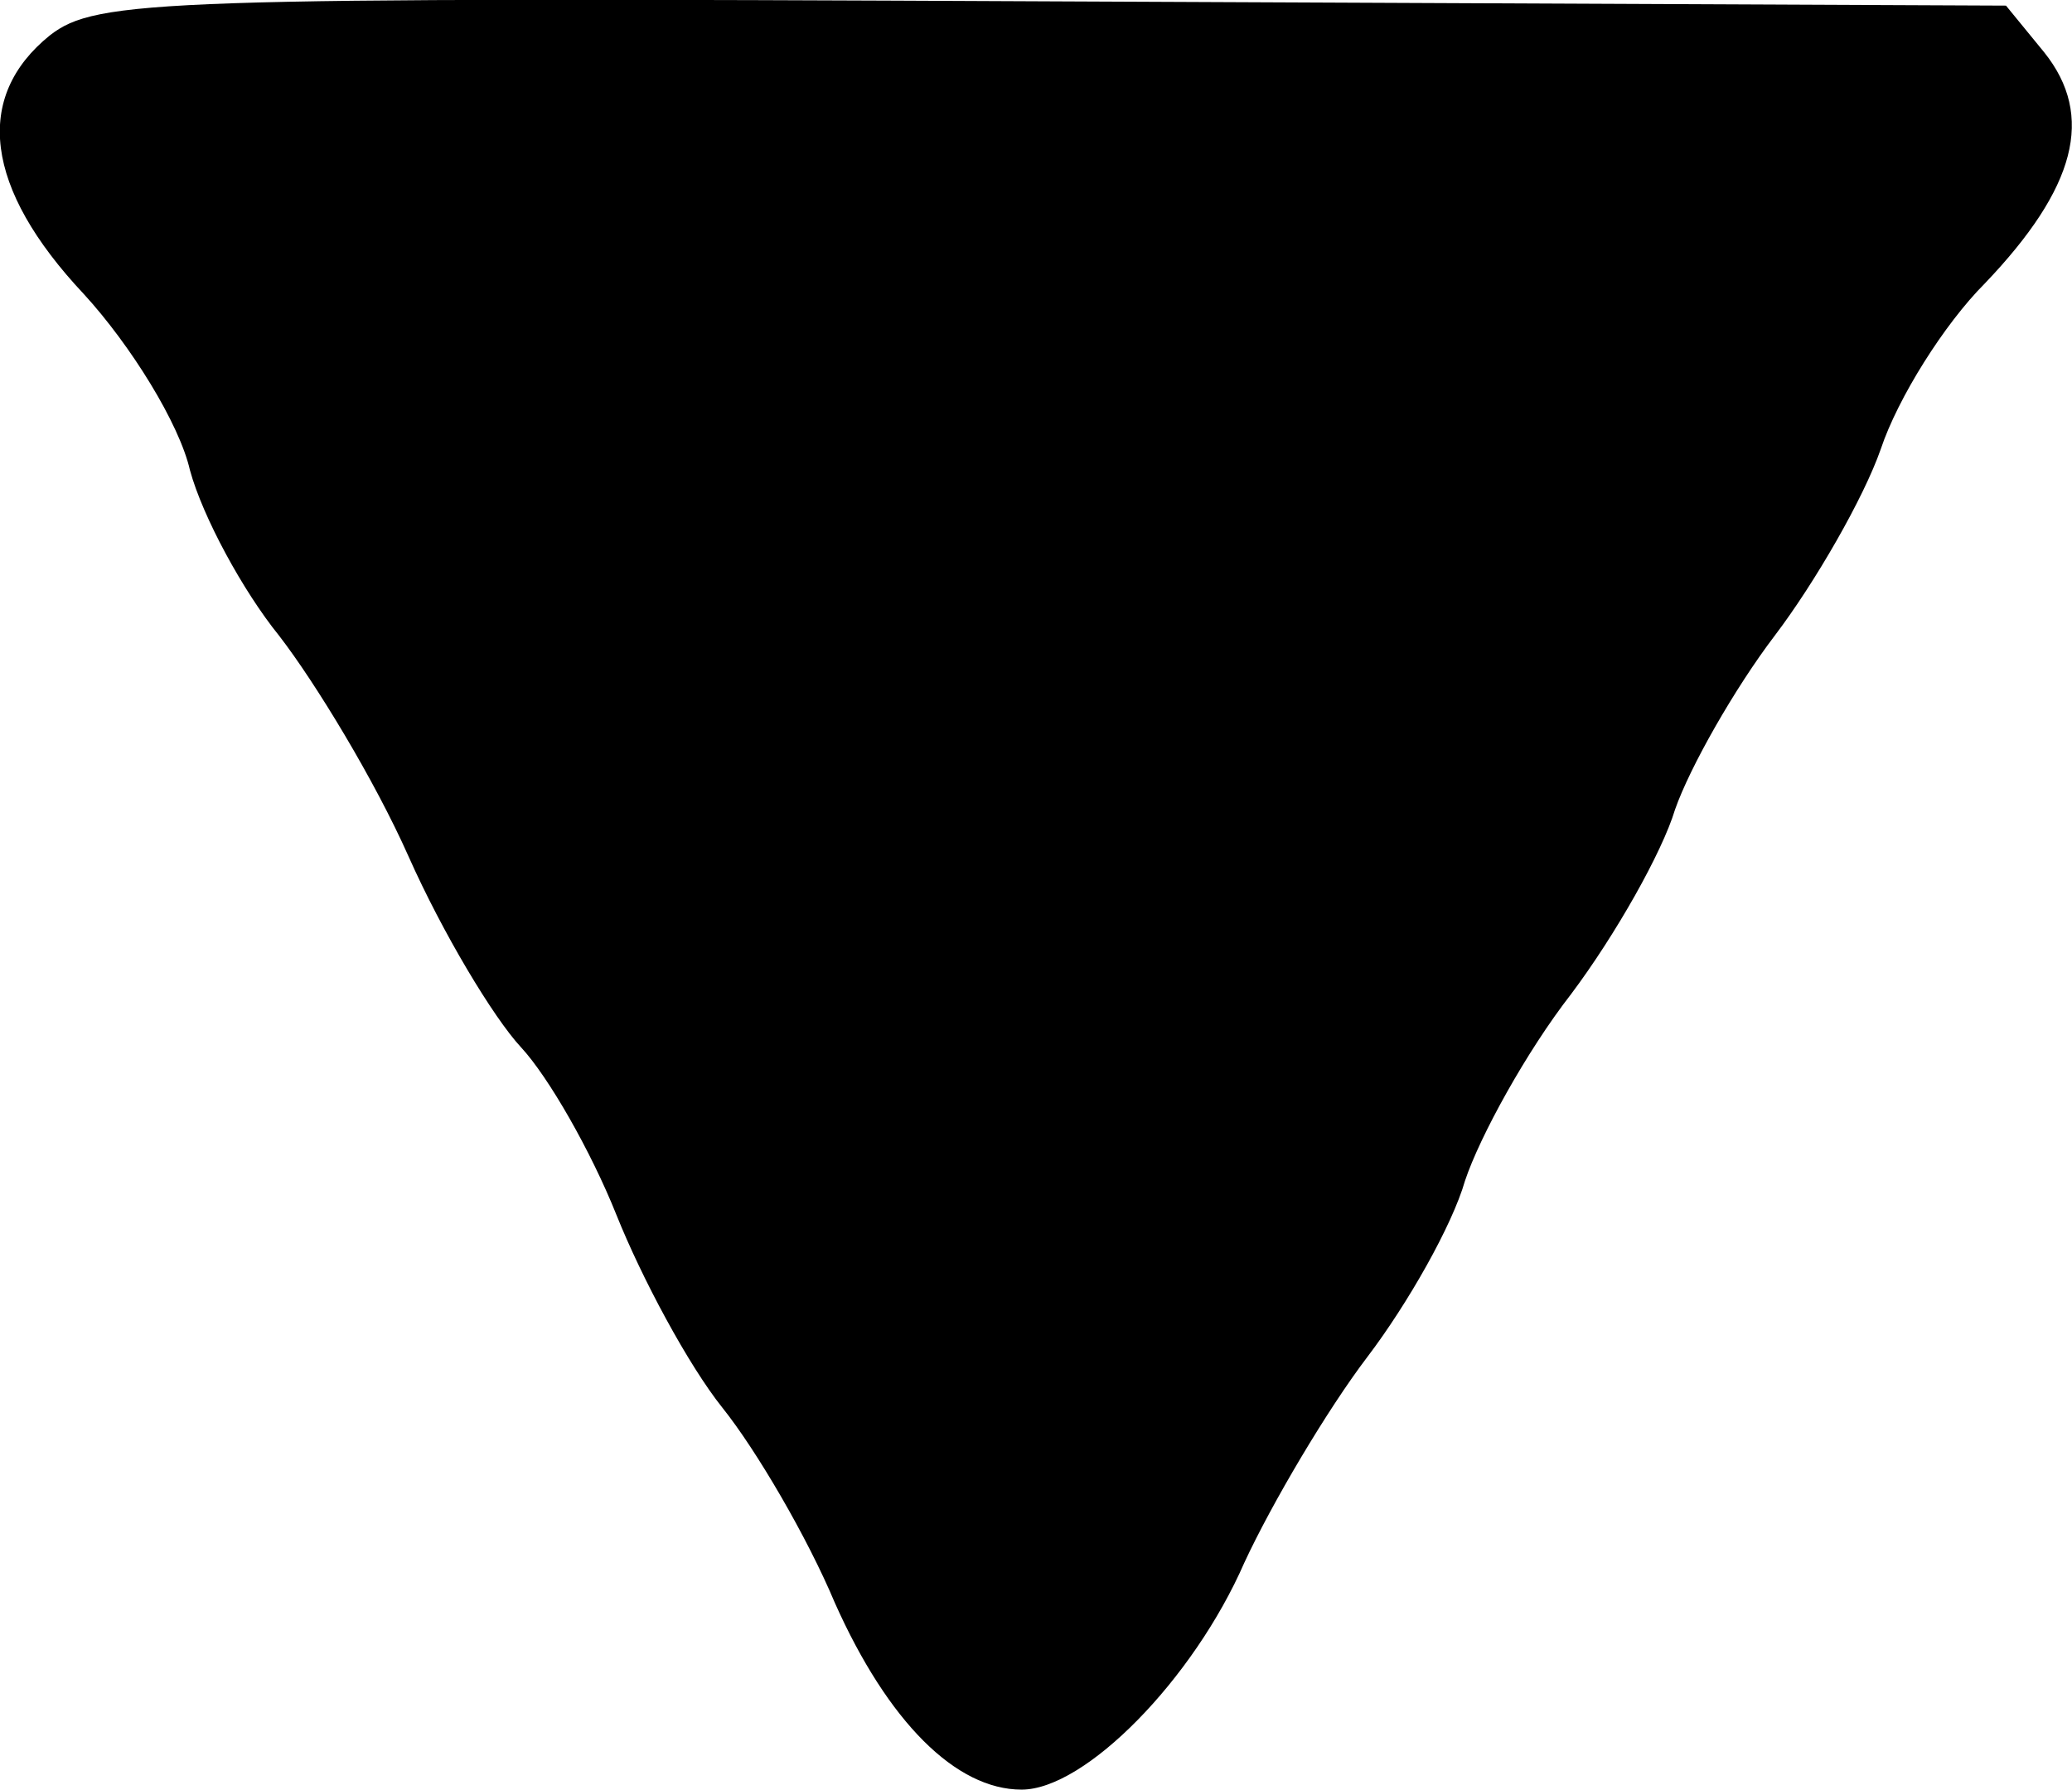
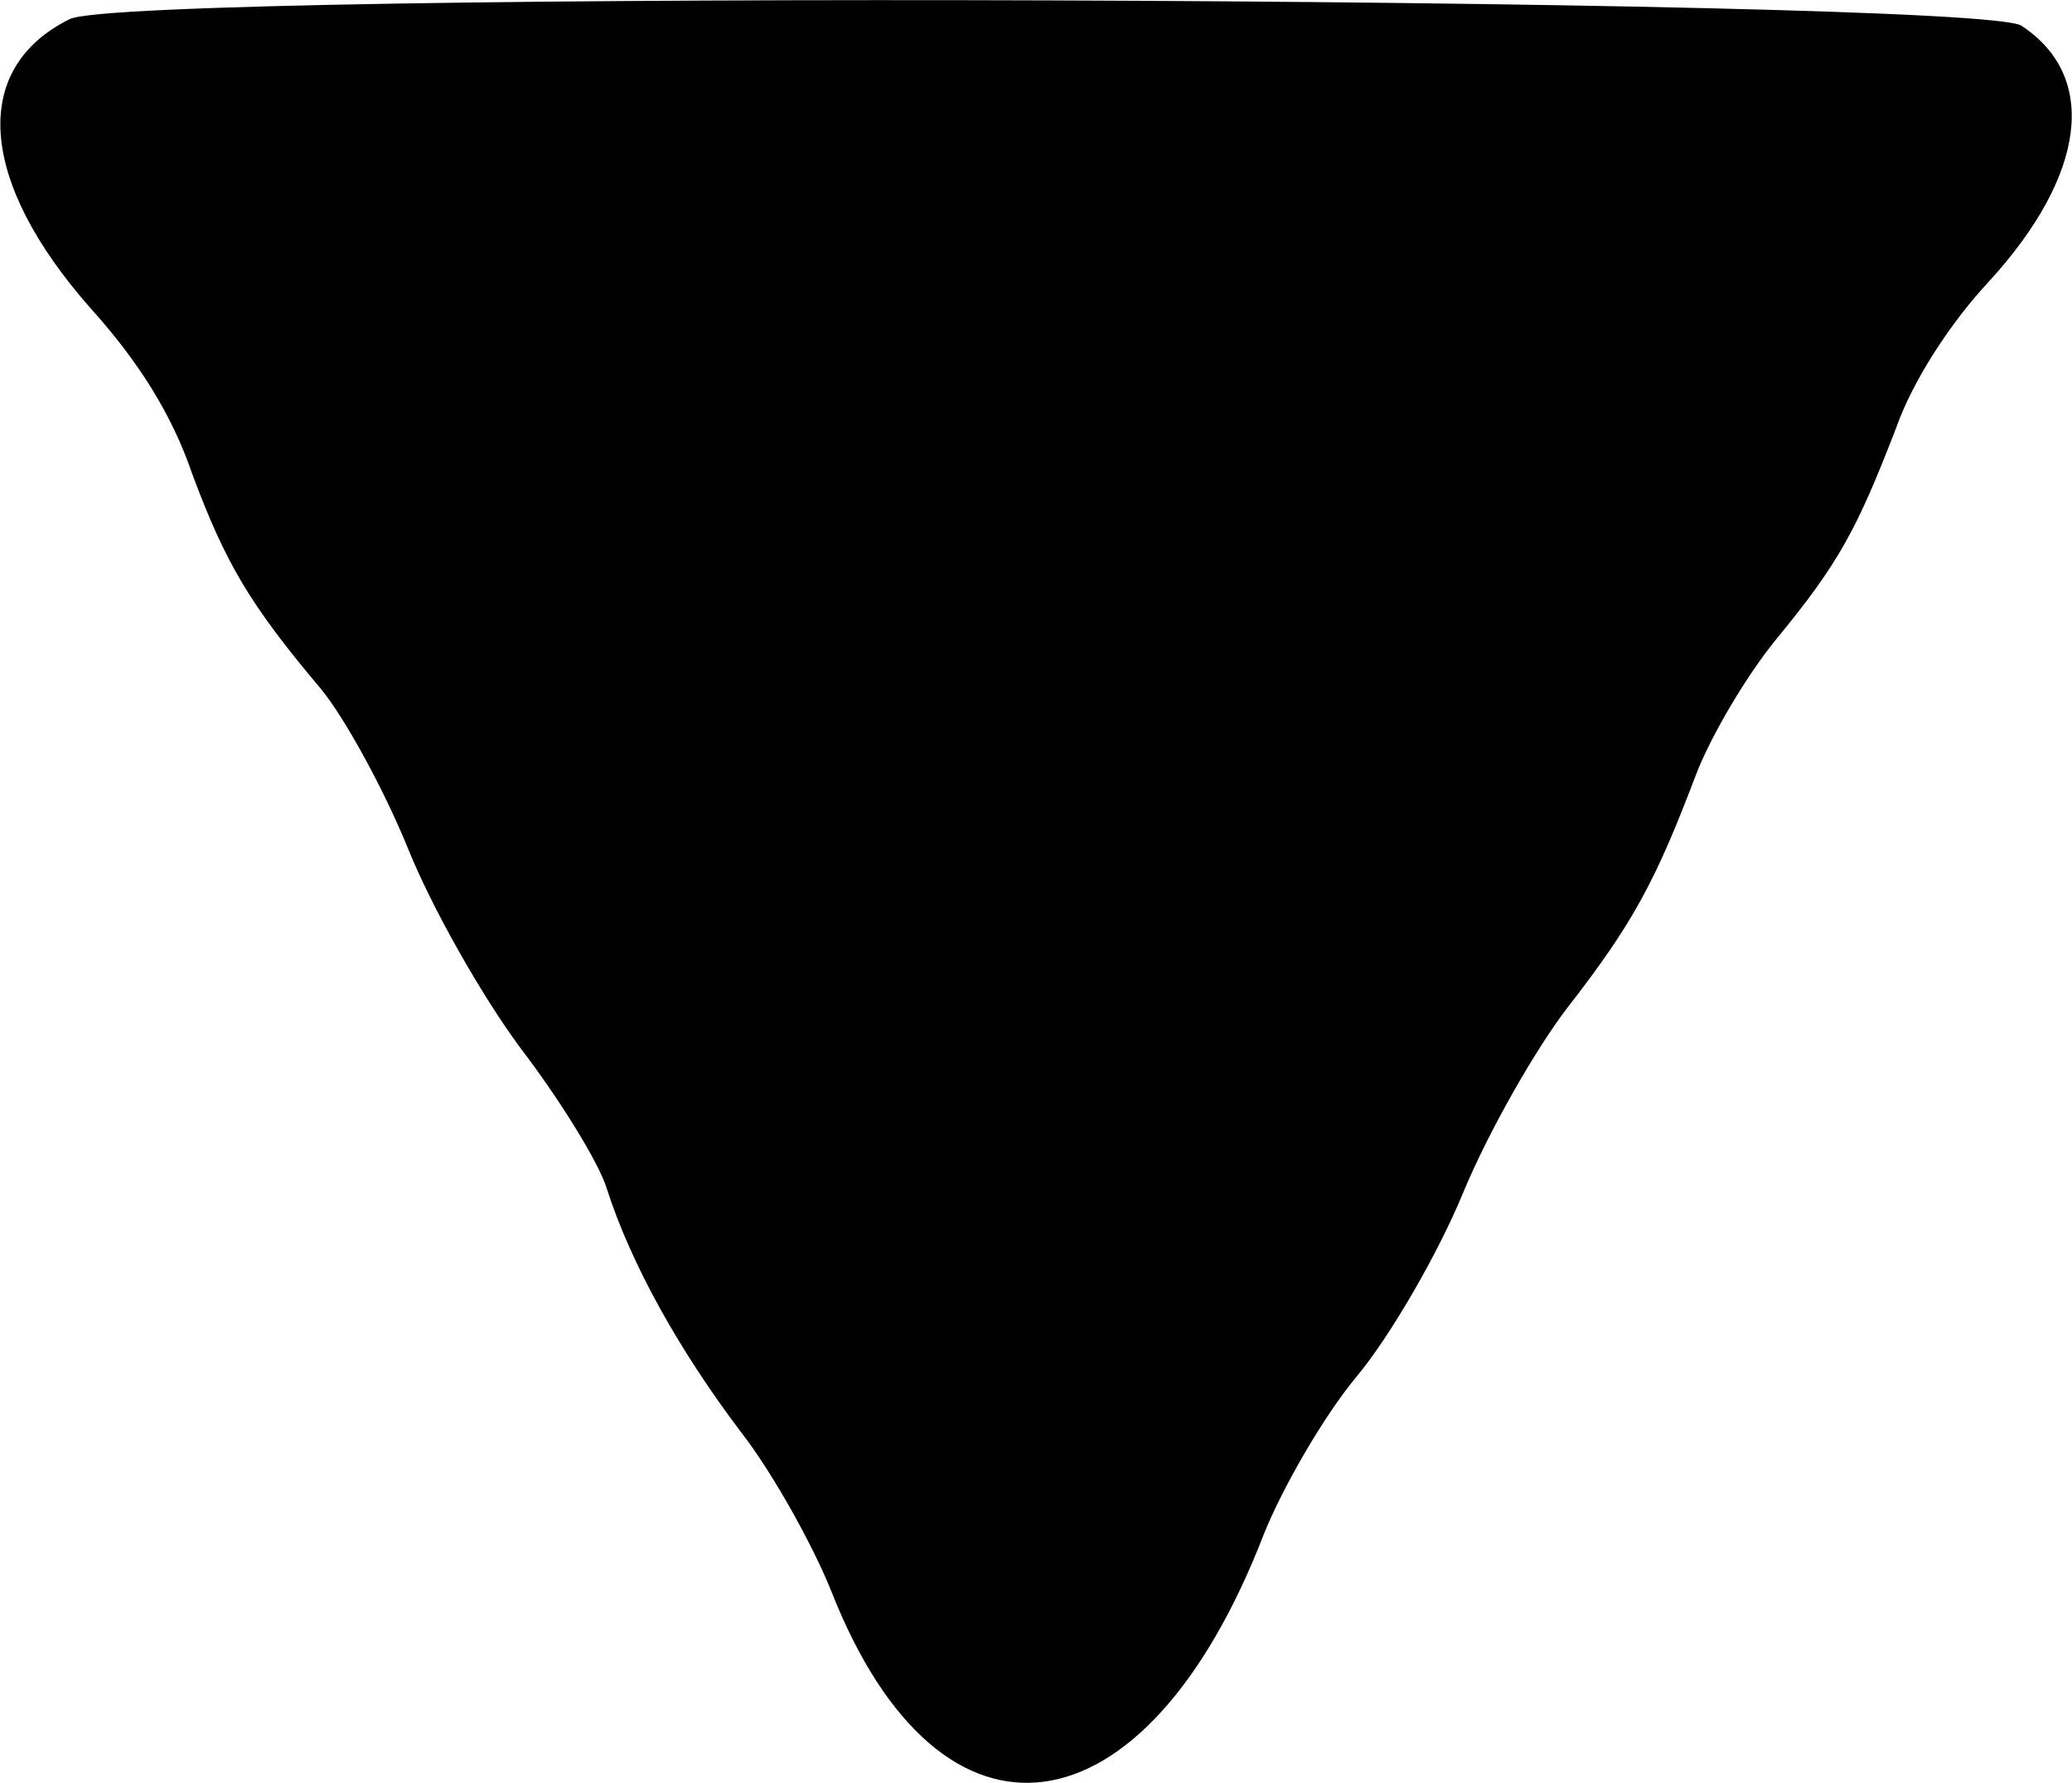
- <svg xmlns="http://www.w3.org/2000/svg" viewBox="0 0 97.665 84.365">
-   <g transform="translate(-10.94665,90.36457) scale(0.1,-0.1)" fill="#000000" stroke="none">
-     <path d="M133 887 c-36 -29 -31 -72 16 -122 22 -24 45 -61 50 -83 6 -22 25 -57 42 -78 17 -22 45 -68 61 -104 16 -36 40 -76 53 -90 13 -14 33 -49 45 -79 12 -30 34 -71 50 -91 16 -20 40 -61 53 -92 25 -56 57 -88 88 -88 30 0 81 52 105 107 13 28 39 72 58 97 19 25 40 62 46 83 7 21 29 61 50 88 21 28 43 67 49 87 7 20 28 57 47 82 19 25 42 65 50 88 8 24 30 59 49 78 43 45 52 79 28 109 l-18 22 -449 2 c-422 2 -451 1 -473 -16z" />
+ <svg xmlns="http://www.w3.org/2000/svg" viewBox="0 0 155.865 134.089">
+   <g transform="translate(-17.44474,144.5312) scale(0.1,-0.1)" fill="#000000" stroke="none">
+     <path d="M227 1431 c-75 -37 -69 -122 16 -218 36 -40 61 -80 76 -124 25 -67 43 -98 97 -162 18 -22 47 -75 65 -119 18 -45 56 -112 85 -151 29 -38 59 -86 65 -106 18 -56 54 -121 101 -183 24 -31 54 -85 68 -120 82 -208 236 -187 325 43 14 35 45 89 70 119 25 30 61 92 80 138 19 46 55 109 79 140 49 63 66 95 96 174 11 29 38 75 61 103 46 56 60 81 90 159 12 34 40 78 70 110 73 80 82 154 24 192 -34 22 -1421 27 -1468 5z" />
  </g>
</svg>
